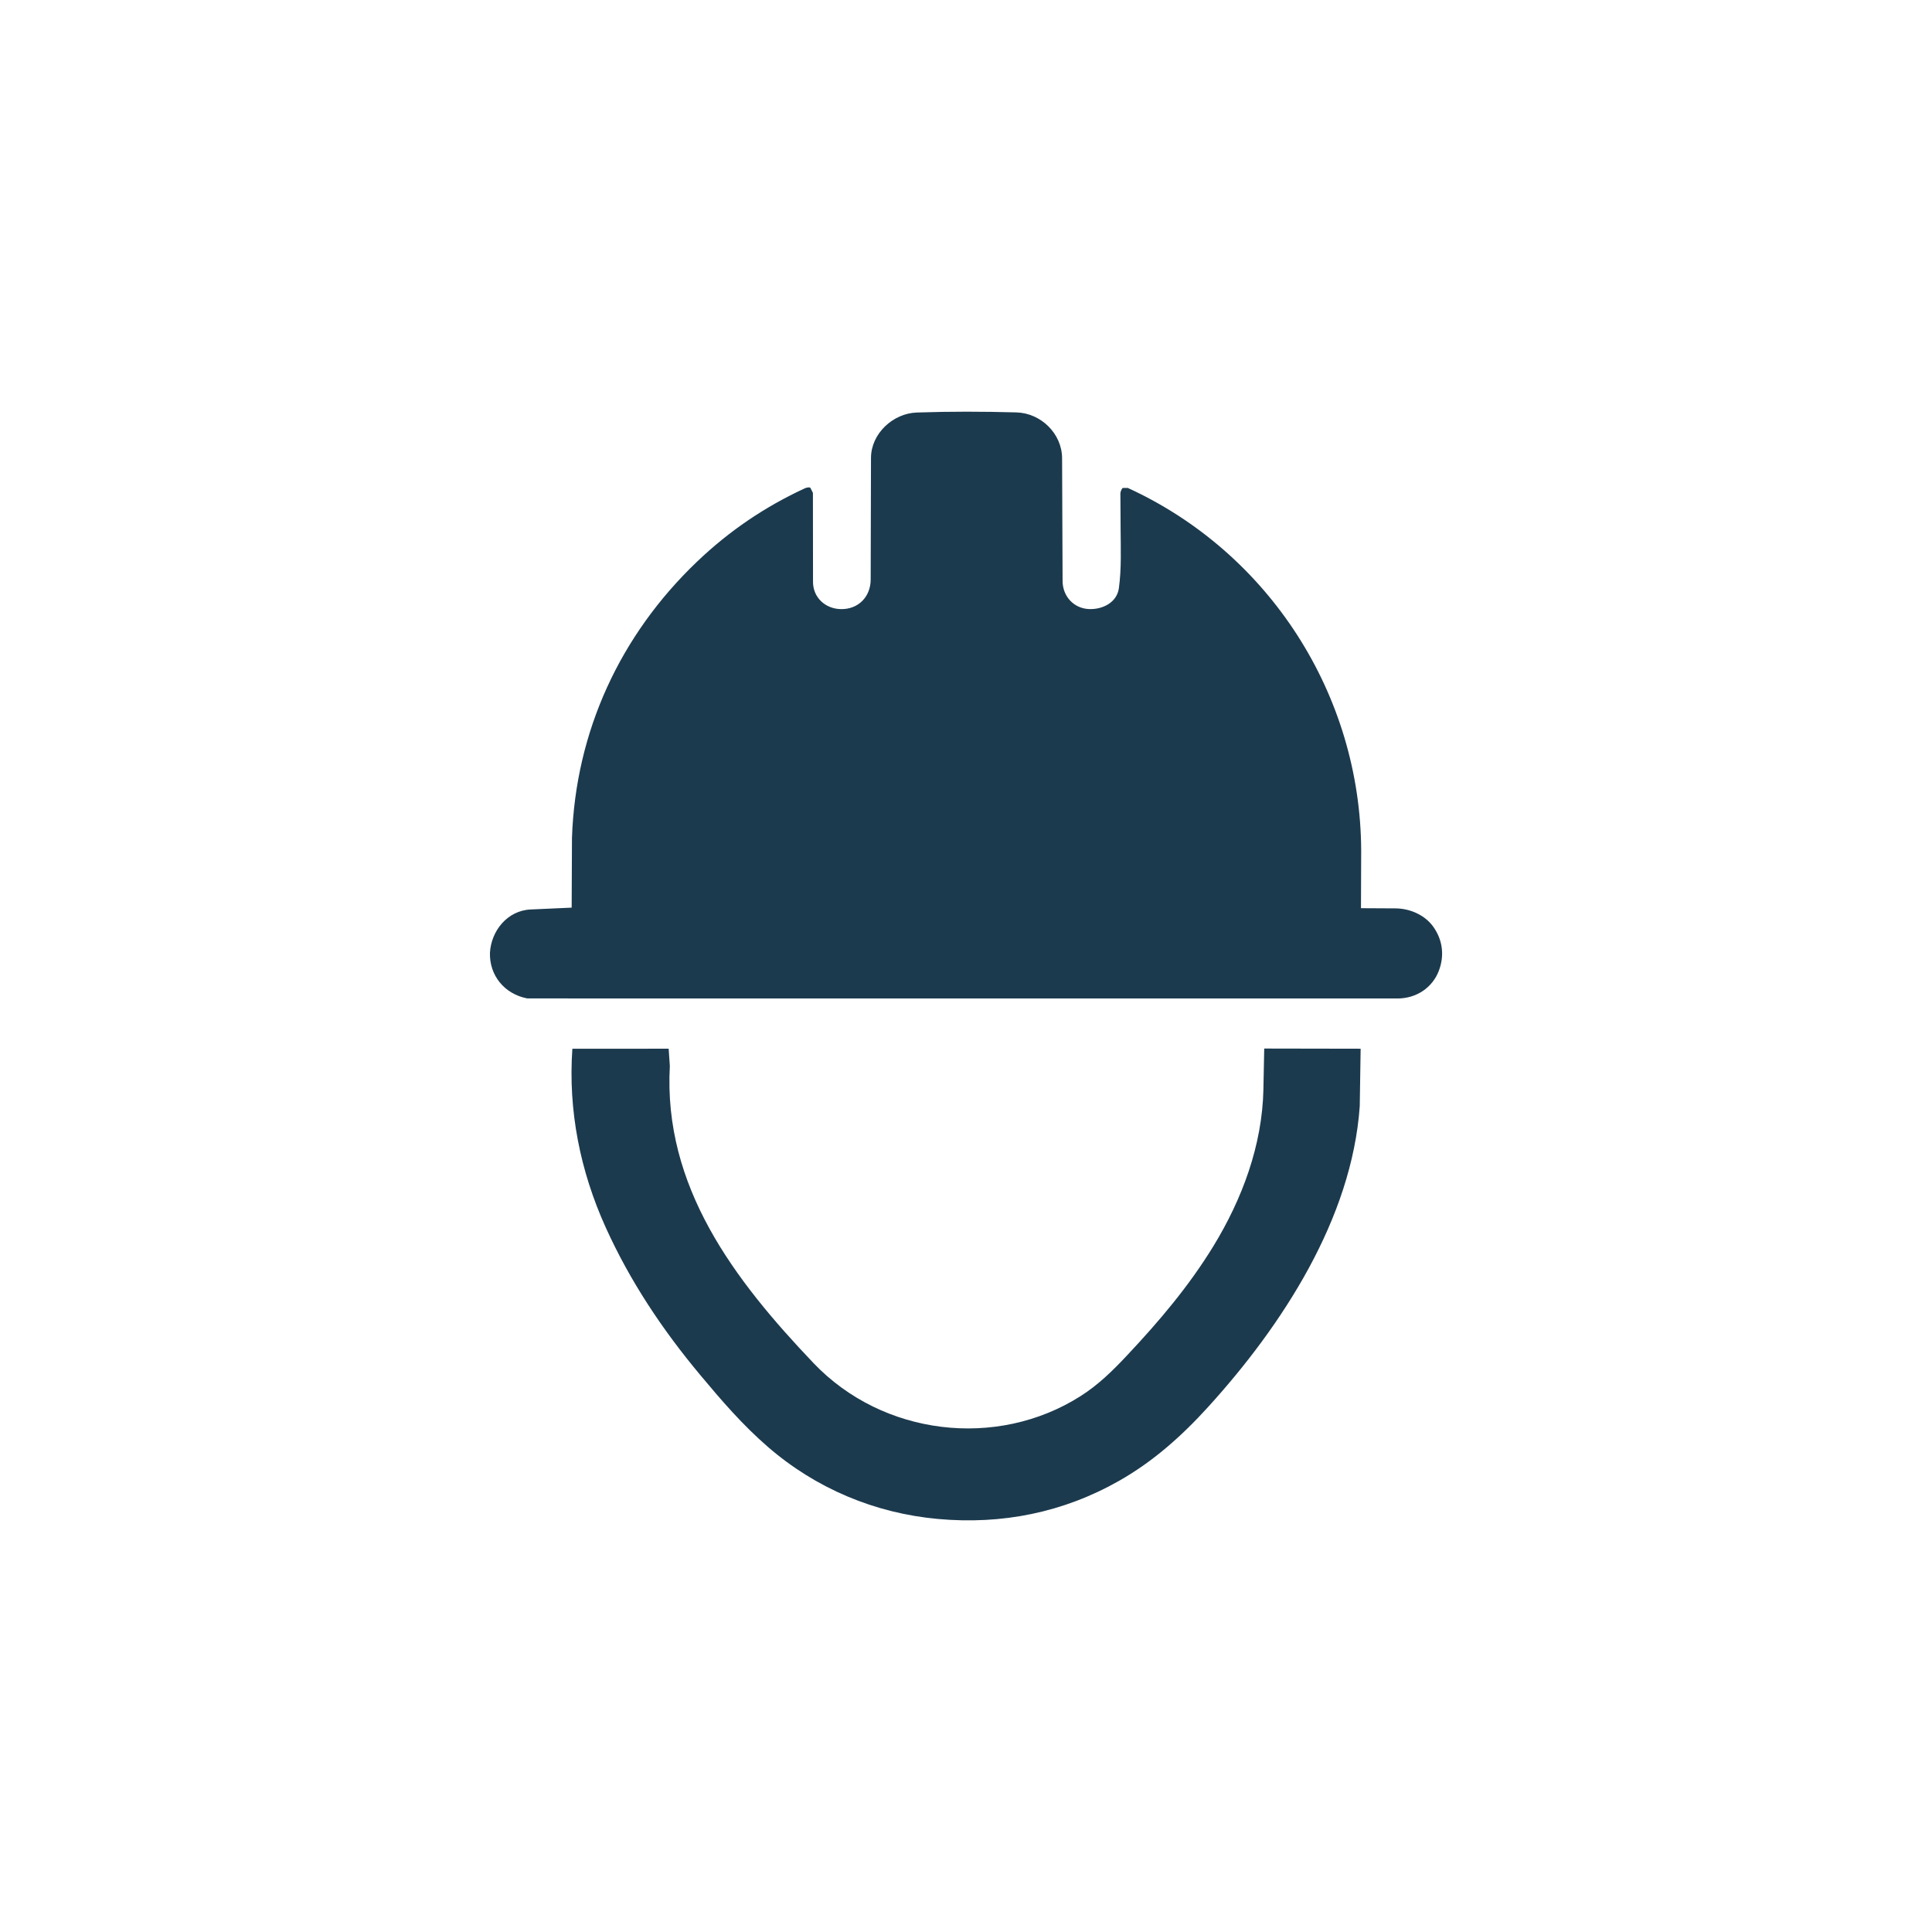
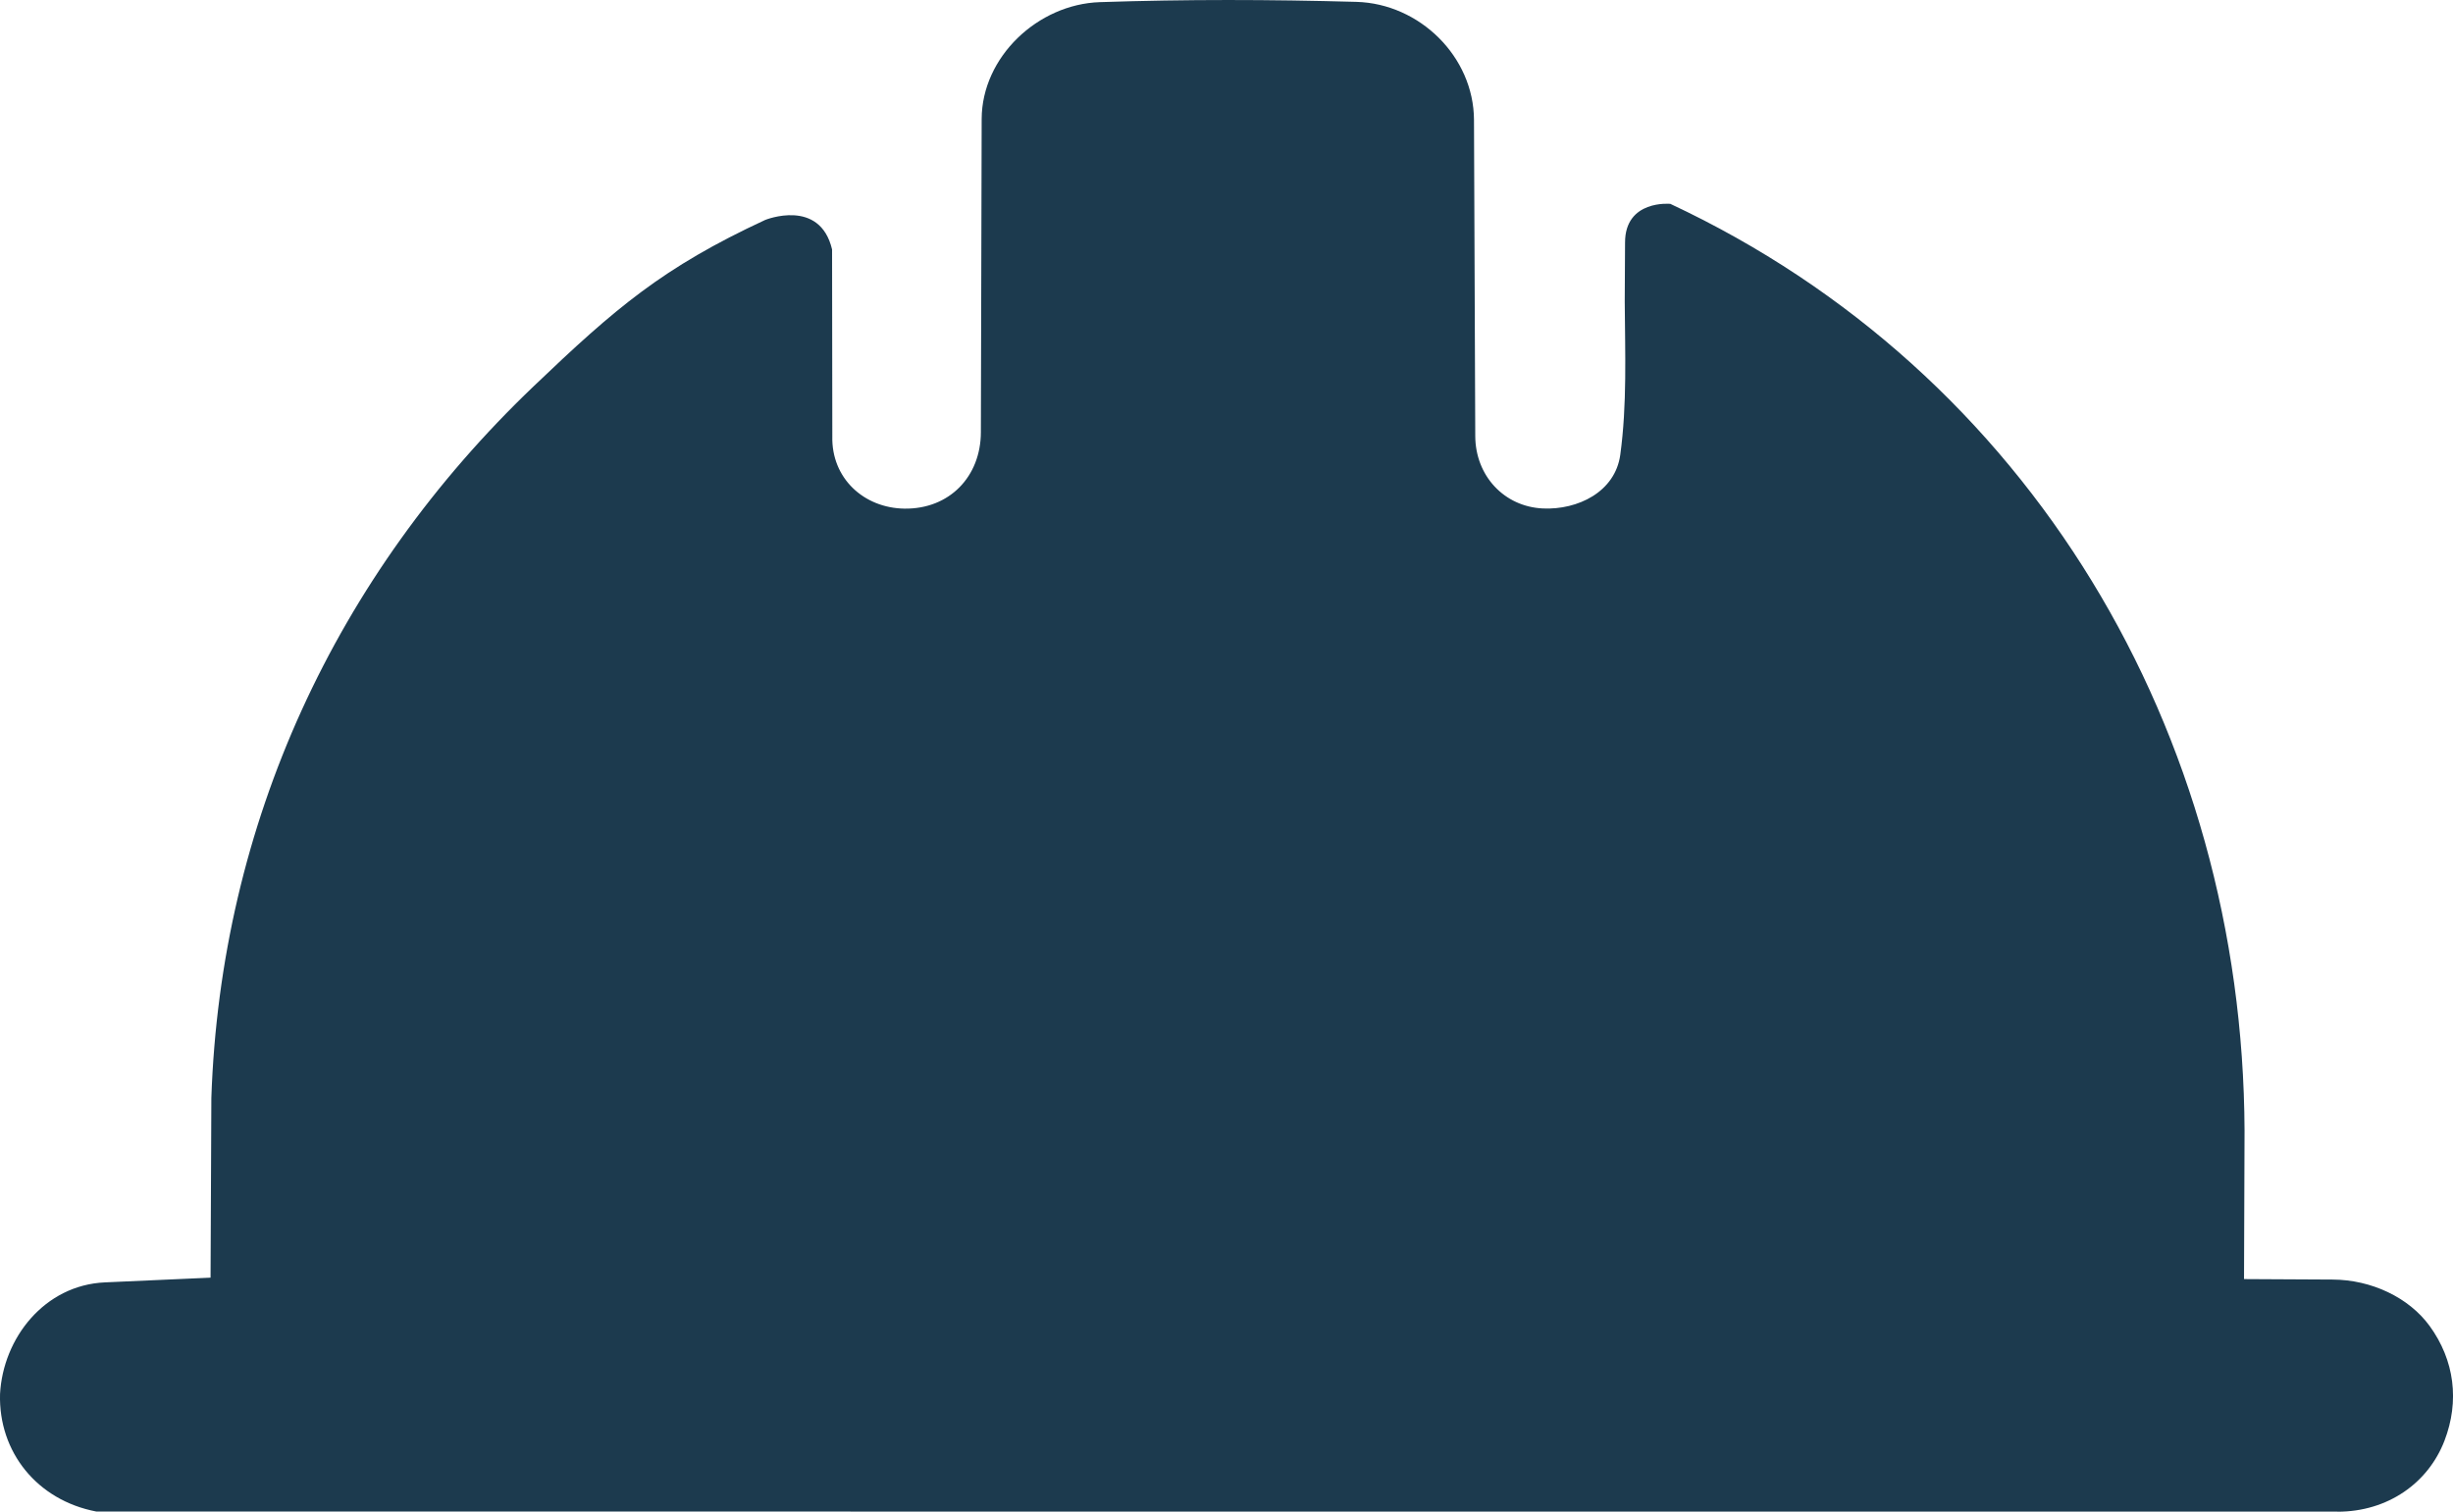
- <svg xmlns="http://www.w3.org/2000/svg" id="Capa_1" data-name="Capa 1" viewBox="0 0 1254 1254">
+ <svg xmlns="http://www.w3.org/2000/svg" id="Capa_1" version="1.1" viewBox="0 0 618.03 380.88">
  <defs>
    <style>
-       .cls-1 {
+       .st0 {
        fill: #1c3a4e;
      }
    </style>
  </defs>
-   <path class="cls-1" d="M906.9,648.07l-564.63-.02c-14.95-2.85-24.67-15.04-24.26-29.6.75-14.1,11.19-27.46,26.42-28.14l26.62-1.19.2-45.27c2.34-69.11,31.29-131.63,81.14-179.26,20.89-19.96,44.13-35.73,70.25-47.75.8-.37,3.06-.81,3.4-.13l1.6,3.21.06,57.21c-.26,10.59,7.96,18.09,18.18,18.23,11.31.15,19.22-8.05,19.25-19.24l.2-78.92c.04-15.63,14.14-28.93,29.78-29.45,21.94-.73,42.66-.68,64.63-.07,15.93.45,29.56,13.8,29.63,29.74l.32,79.67c.04,9.98,7.27,17.79,17.07,18.23,8.68.39,18.18-4.11,19.47-13.55,1.73-12.7,1.2-25.53,1.12-38.61l-.14-22.99c0-.79.91-3.46,1.69-3.45h3.16c91.76,42.03,151.04,134.32,151.44,235.38l-.13,37.38,22.34.12c9.77.05,19.2,4.52,24.42,11.69,6.29,8.65,7.57,18.95,3.74,28.92-4.1,10.65-14.28,17.88-26.94,17.88Z" />
-   <path class="cls-1" d="M820.03,707.06l.54-26.48,62.58.11-.58,37.32c-5.09,72.81-50.13,142.04-98.33,195.12-17.21,18.95-35.73,35.46-57.88,48.03-36.27,20.59-75.89,28.53-117.6,24.75-40.93-3.72-79.19-19.79-110.29-46.73-16.48-14.27-30.13-30.13-44.11-46.88-24.48-29.33-45.4-60.68-61.19-95.56-16.62-36.71-24.45-75.87-21.67-116.02l62.51-.04.76,11.24c-4.31,78.24,41.76,138.77,93.25,192.81,44.96,47.19,118.93,55.97,173.25,21.5,11.74-7.45,20.93-16.54,30.43-26.66,20.78-22.12,40.03-44.83,55.89-70.77,18.64-30.5,31.7-65.4,32.45-101.71Z" />
+   <path class="st0" d="M420.81,51.35c90.71,42.42,144.3,133.16,144.7,233.54l-.13,37.38,22.34.12c9.77.05,19.2,4.52,24.42,11.69,6.29,8.65,7.57,18.95,3.74,28.92-4.1,10.65-14.28,17.88-26.94,17.88l-.03-.02-564.63-.02C9.32,377.99-.4,365.8.01,351.24c.75-14.1,11.19-27.46,26.42-28.14l26.62-1.19.2-45.27c2.34-69.11,31.29-131.63,81.14-179.26,20.69-19.77,32.6-29.99,58.41-41.97,0,0,13.76-5.59,16.84,7.44l.06,47.07c-.26,10.59,7.96,18.09,18.18,18.23,11.31.15,19.22-8.05,19.25-19.24l.2-78.92c.04-15.63,14.14-28.93,29.78-29.45,21.94-.73,42.66-.68,64.63-.07,15.93.45,29.56,13.8,29.63,29.74l.32,79.67c.04,9.98,7.27,17.79,17.07,18.23,8.68.39,18.18-4.11,19.47-13.55,1.73-12.7,1.2-25.53,1.12-38.61l.08-14.85c0-10.83,11.37-9.74,11.37-9.74Z" />
</svg>
